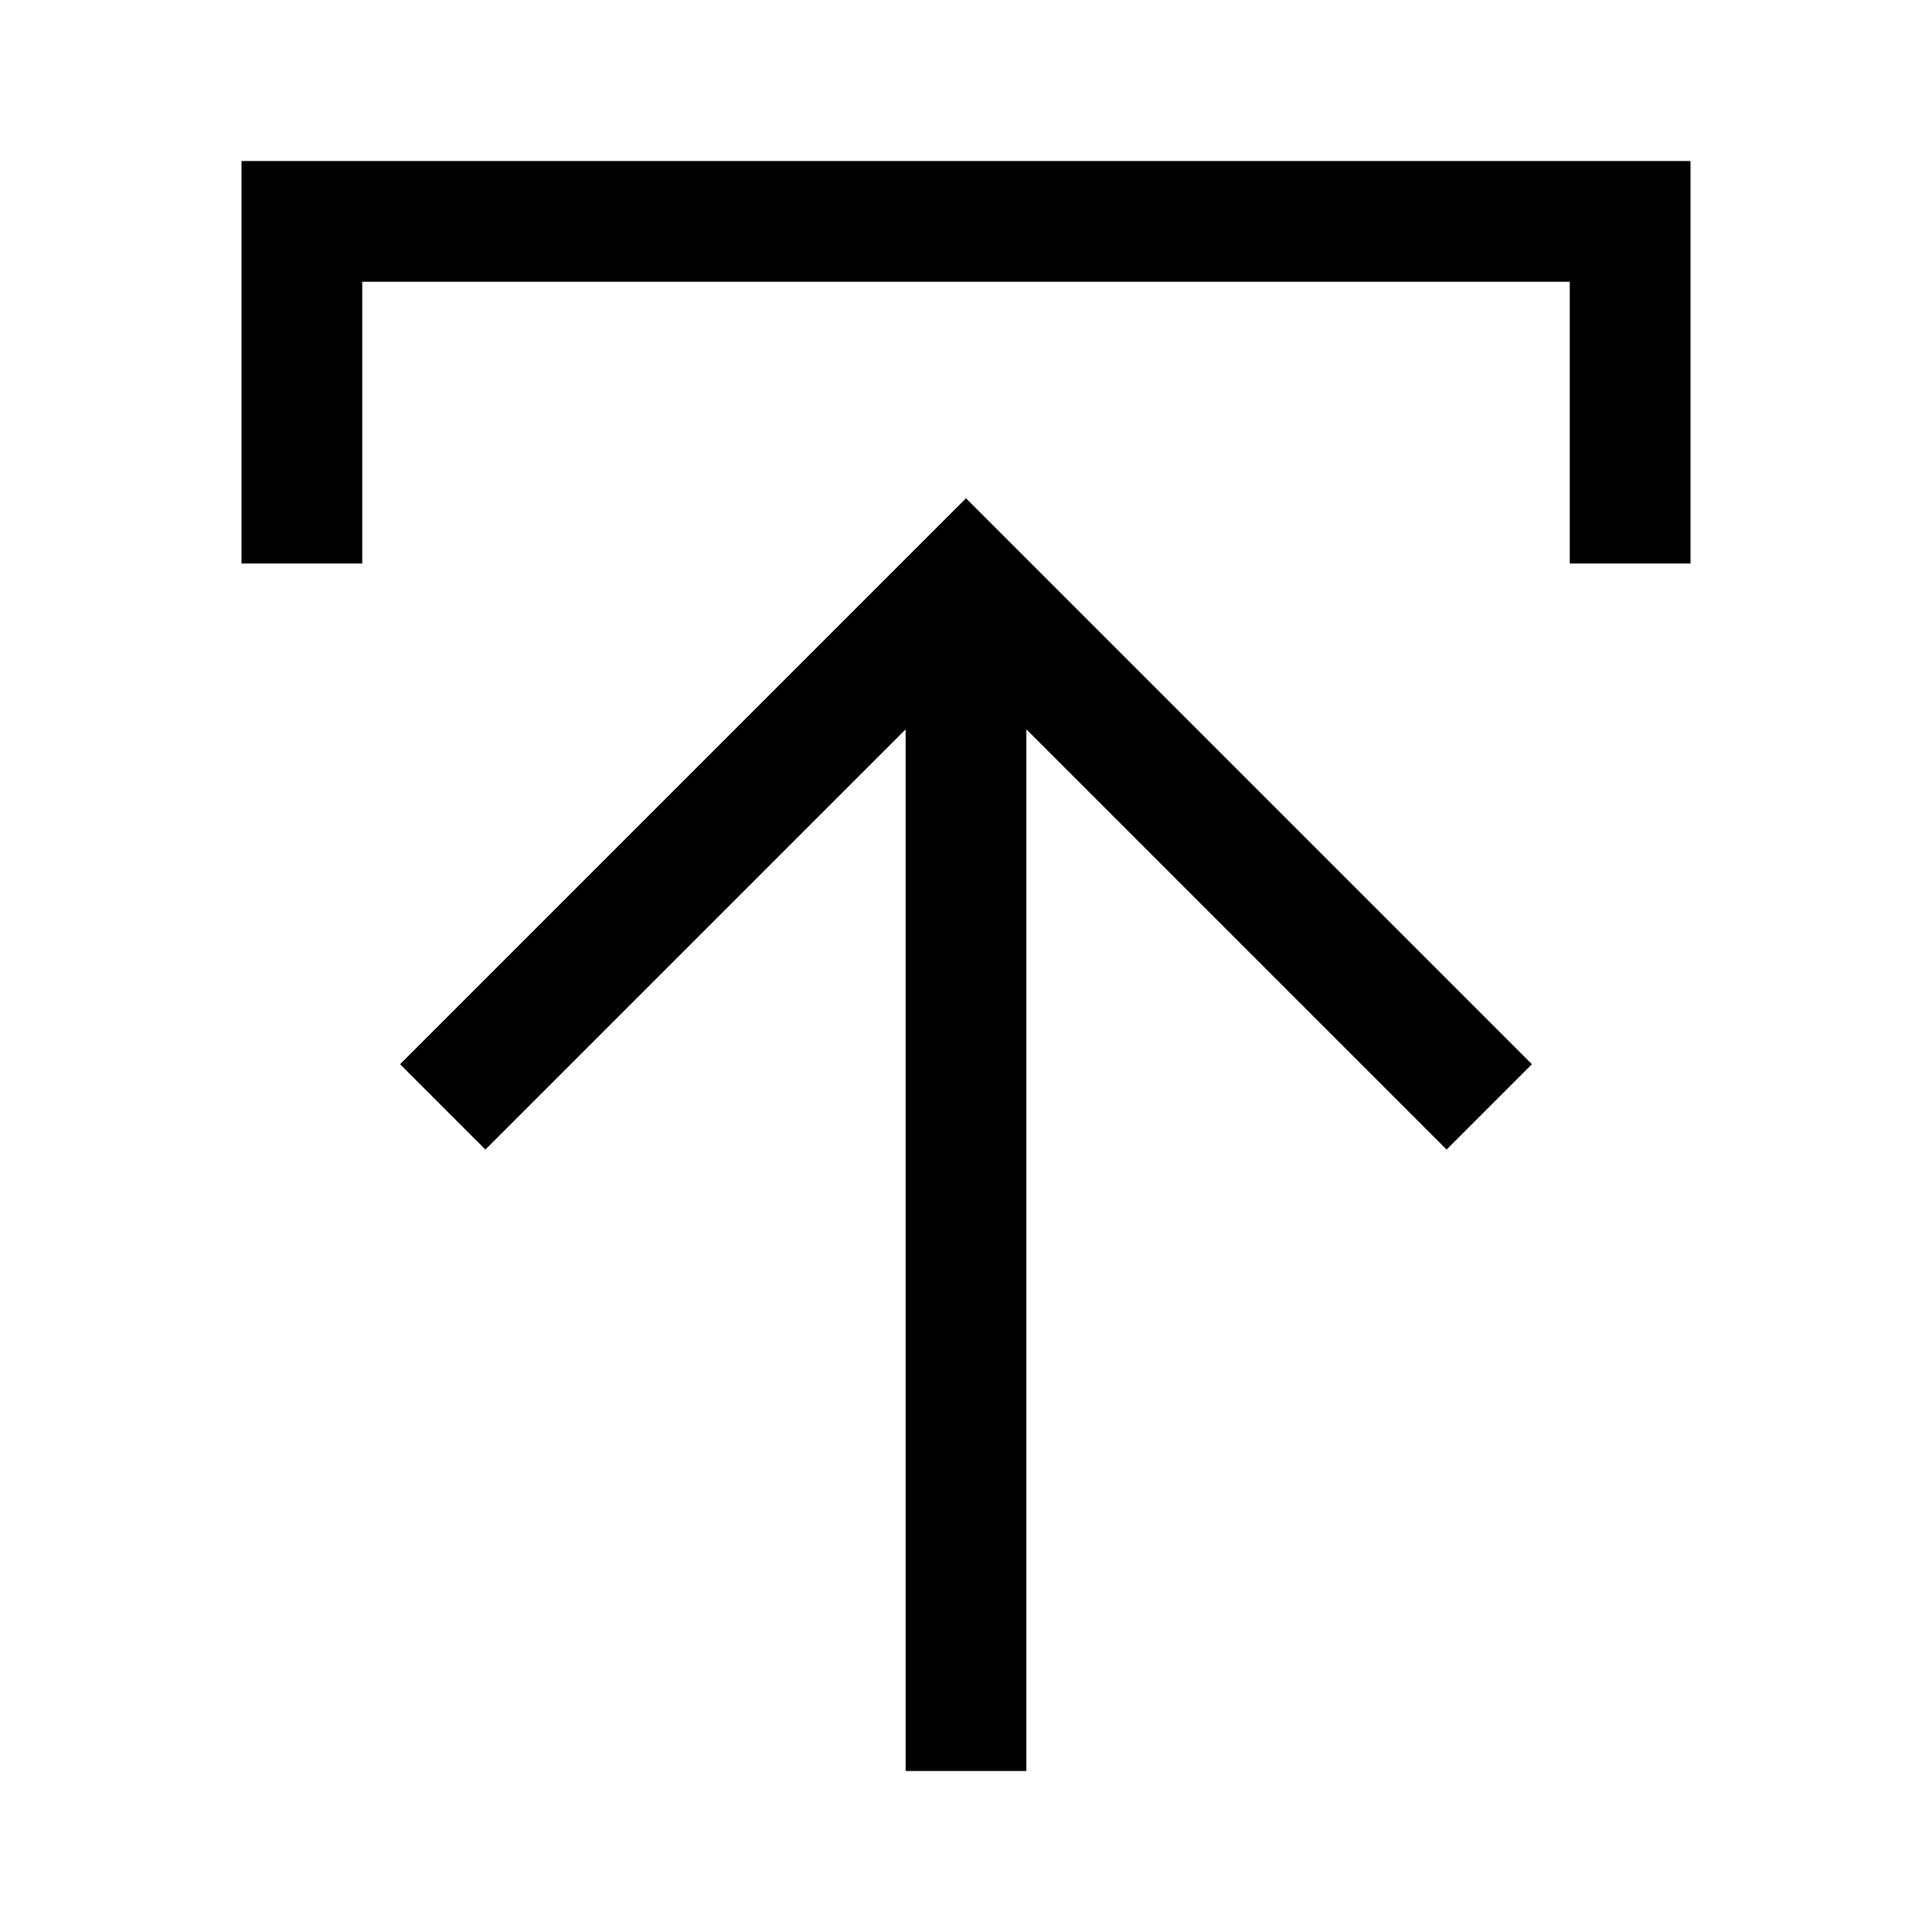
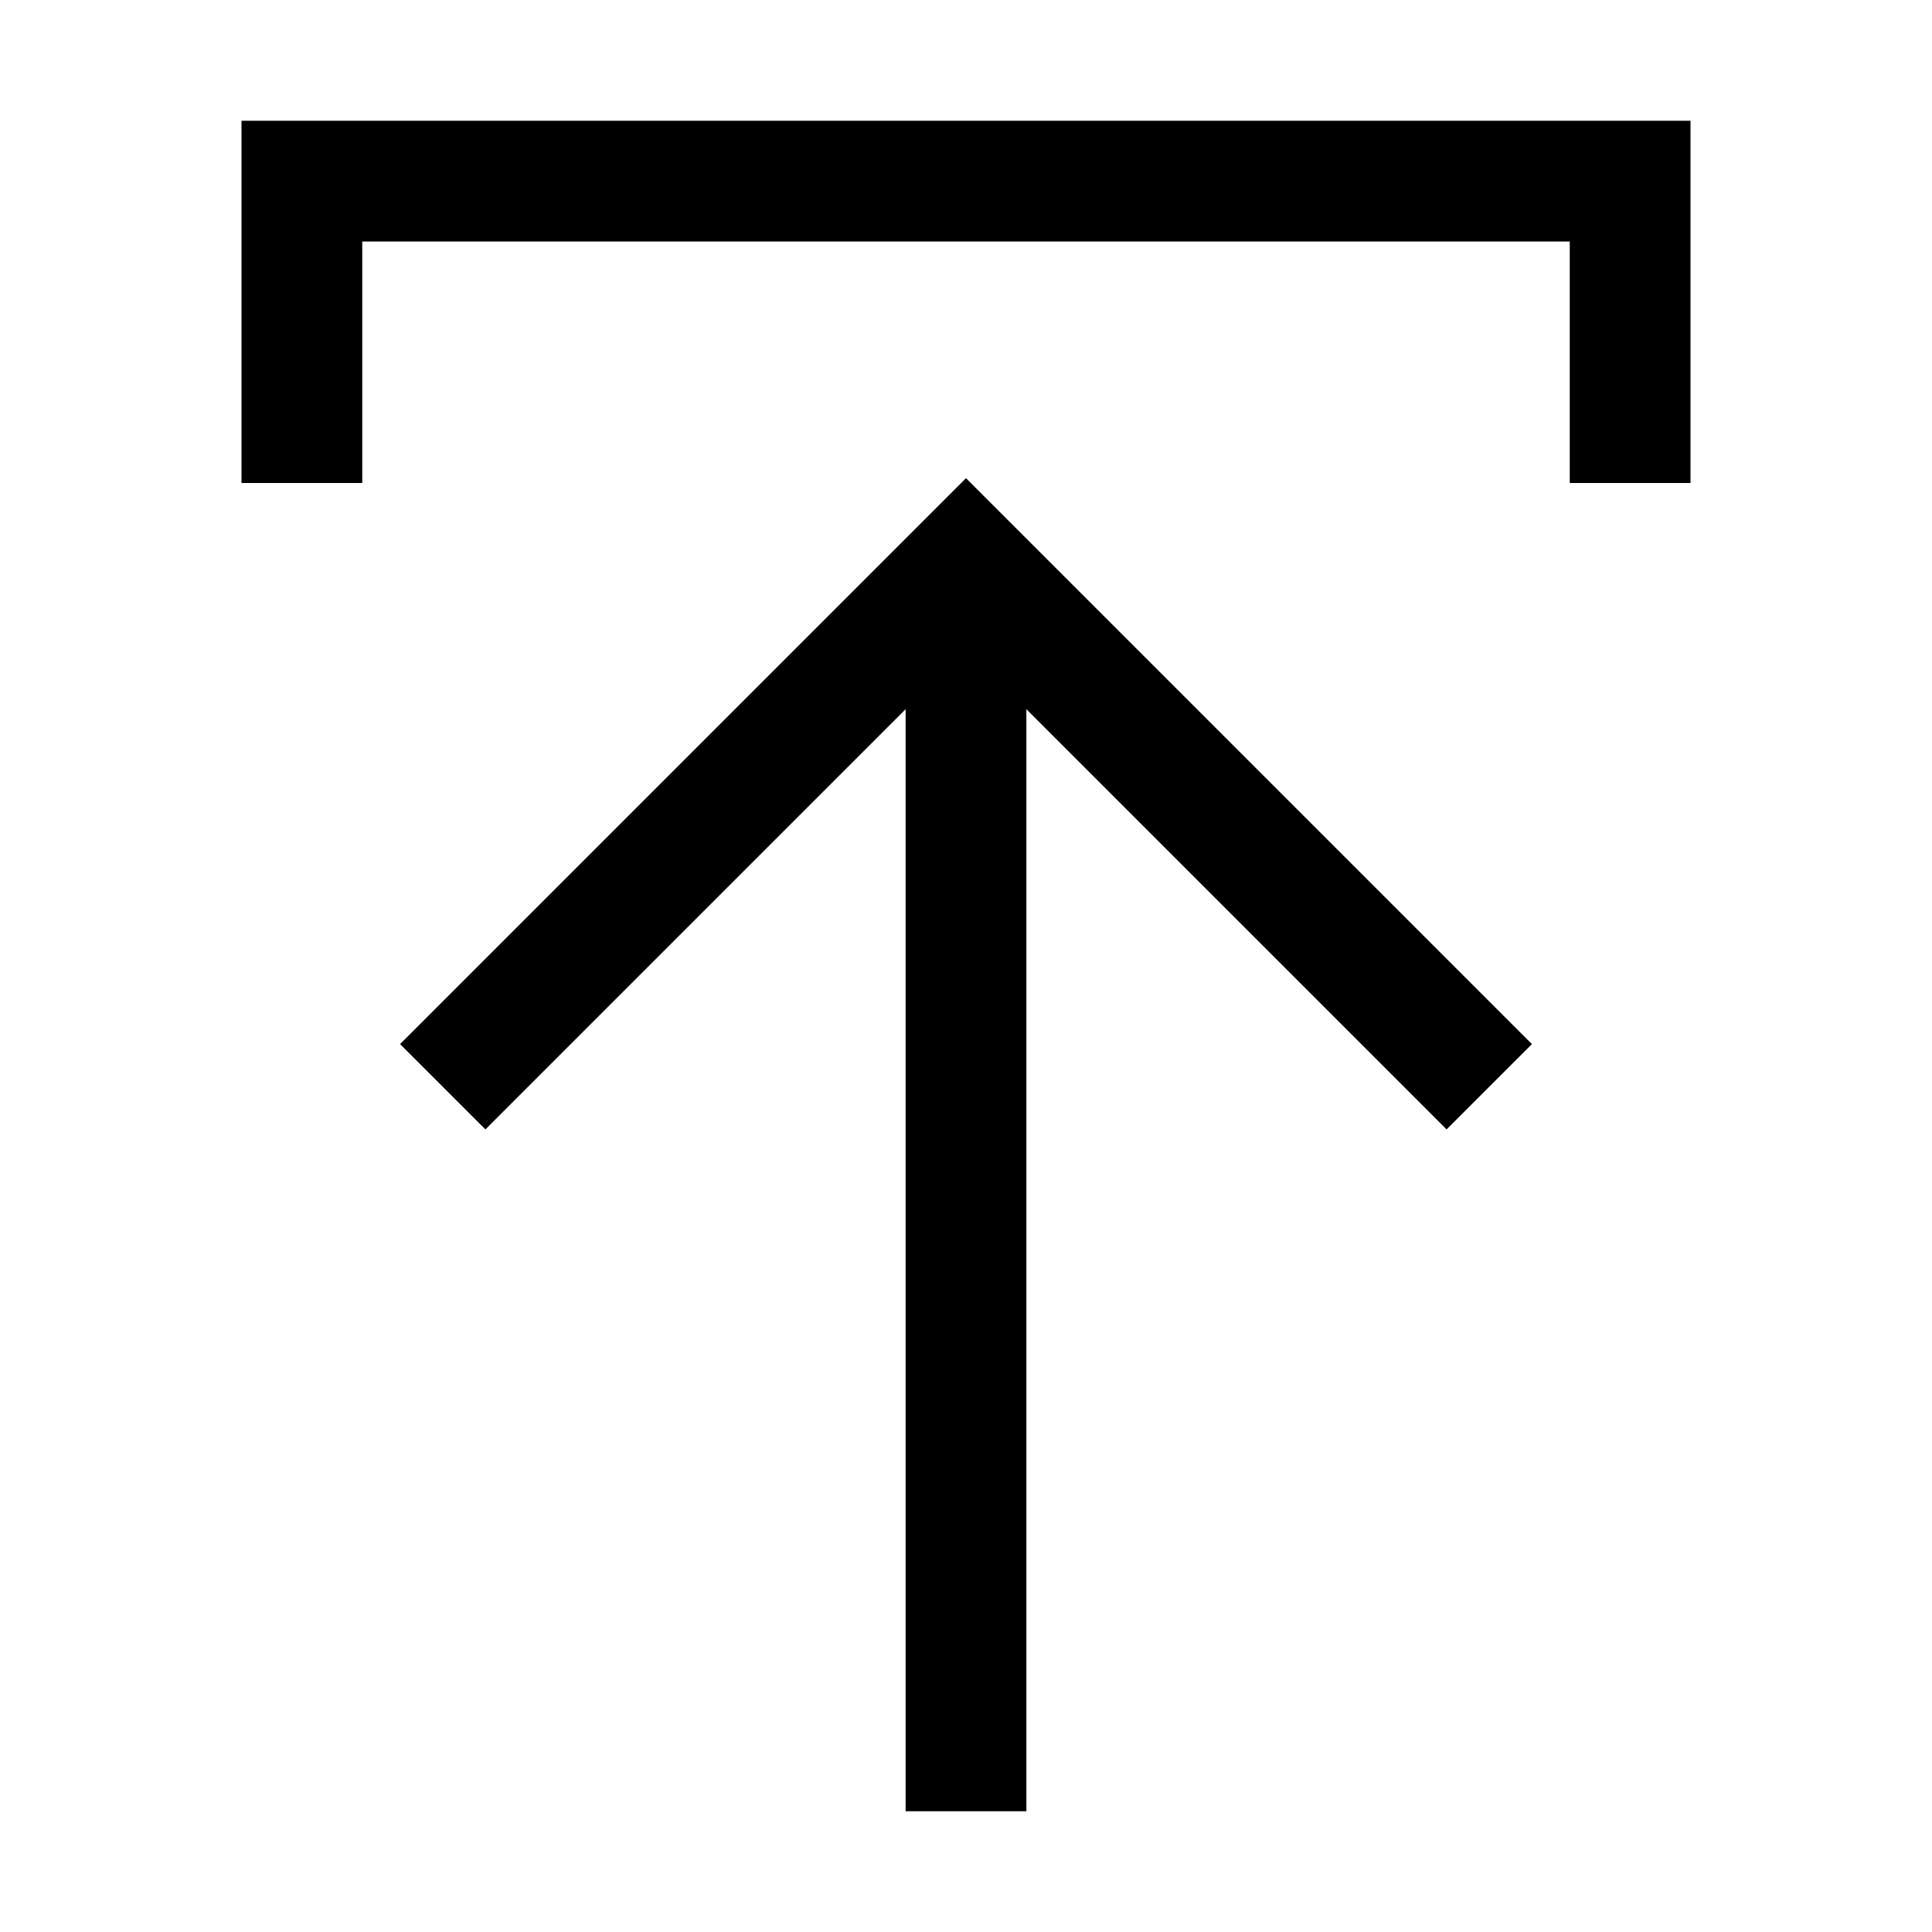
<svg xmlns="http://www.w3.org/2000/svg" viewBox="0 0 24 24">
-   <path fill-rule="evenodd" d="M21 7V2H3v5h1.5V3.5h15V7H21zm-8.25 15V9.06l5.22 5.22 1.06-1.06-6.5-6.5-.53-.53-.53.53-6.5 6.5 1.06 1.06 5.22-5.22V22h1.5z" />
+   <path fill-rule="evenodd" d="M12.75 22.5V8.81l5.22 5.22 1.06-1.06-6.5-6.5-.53-.53-.53.53-6.5 6.5 1.06 1.06 5.22-5.22V22.5h1.5zM21 6V1.5H3V6h1.5V3h15v3H21z" />
</svg>
